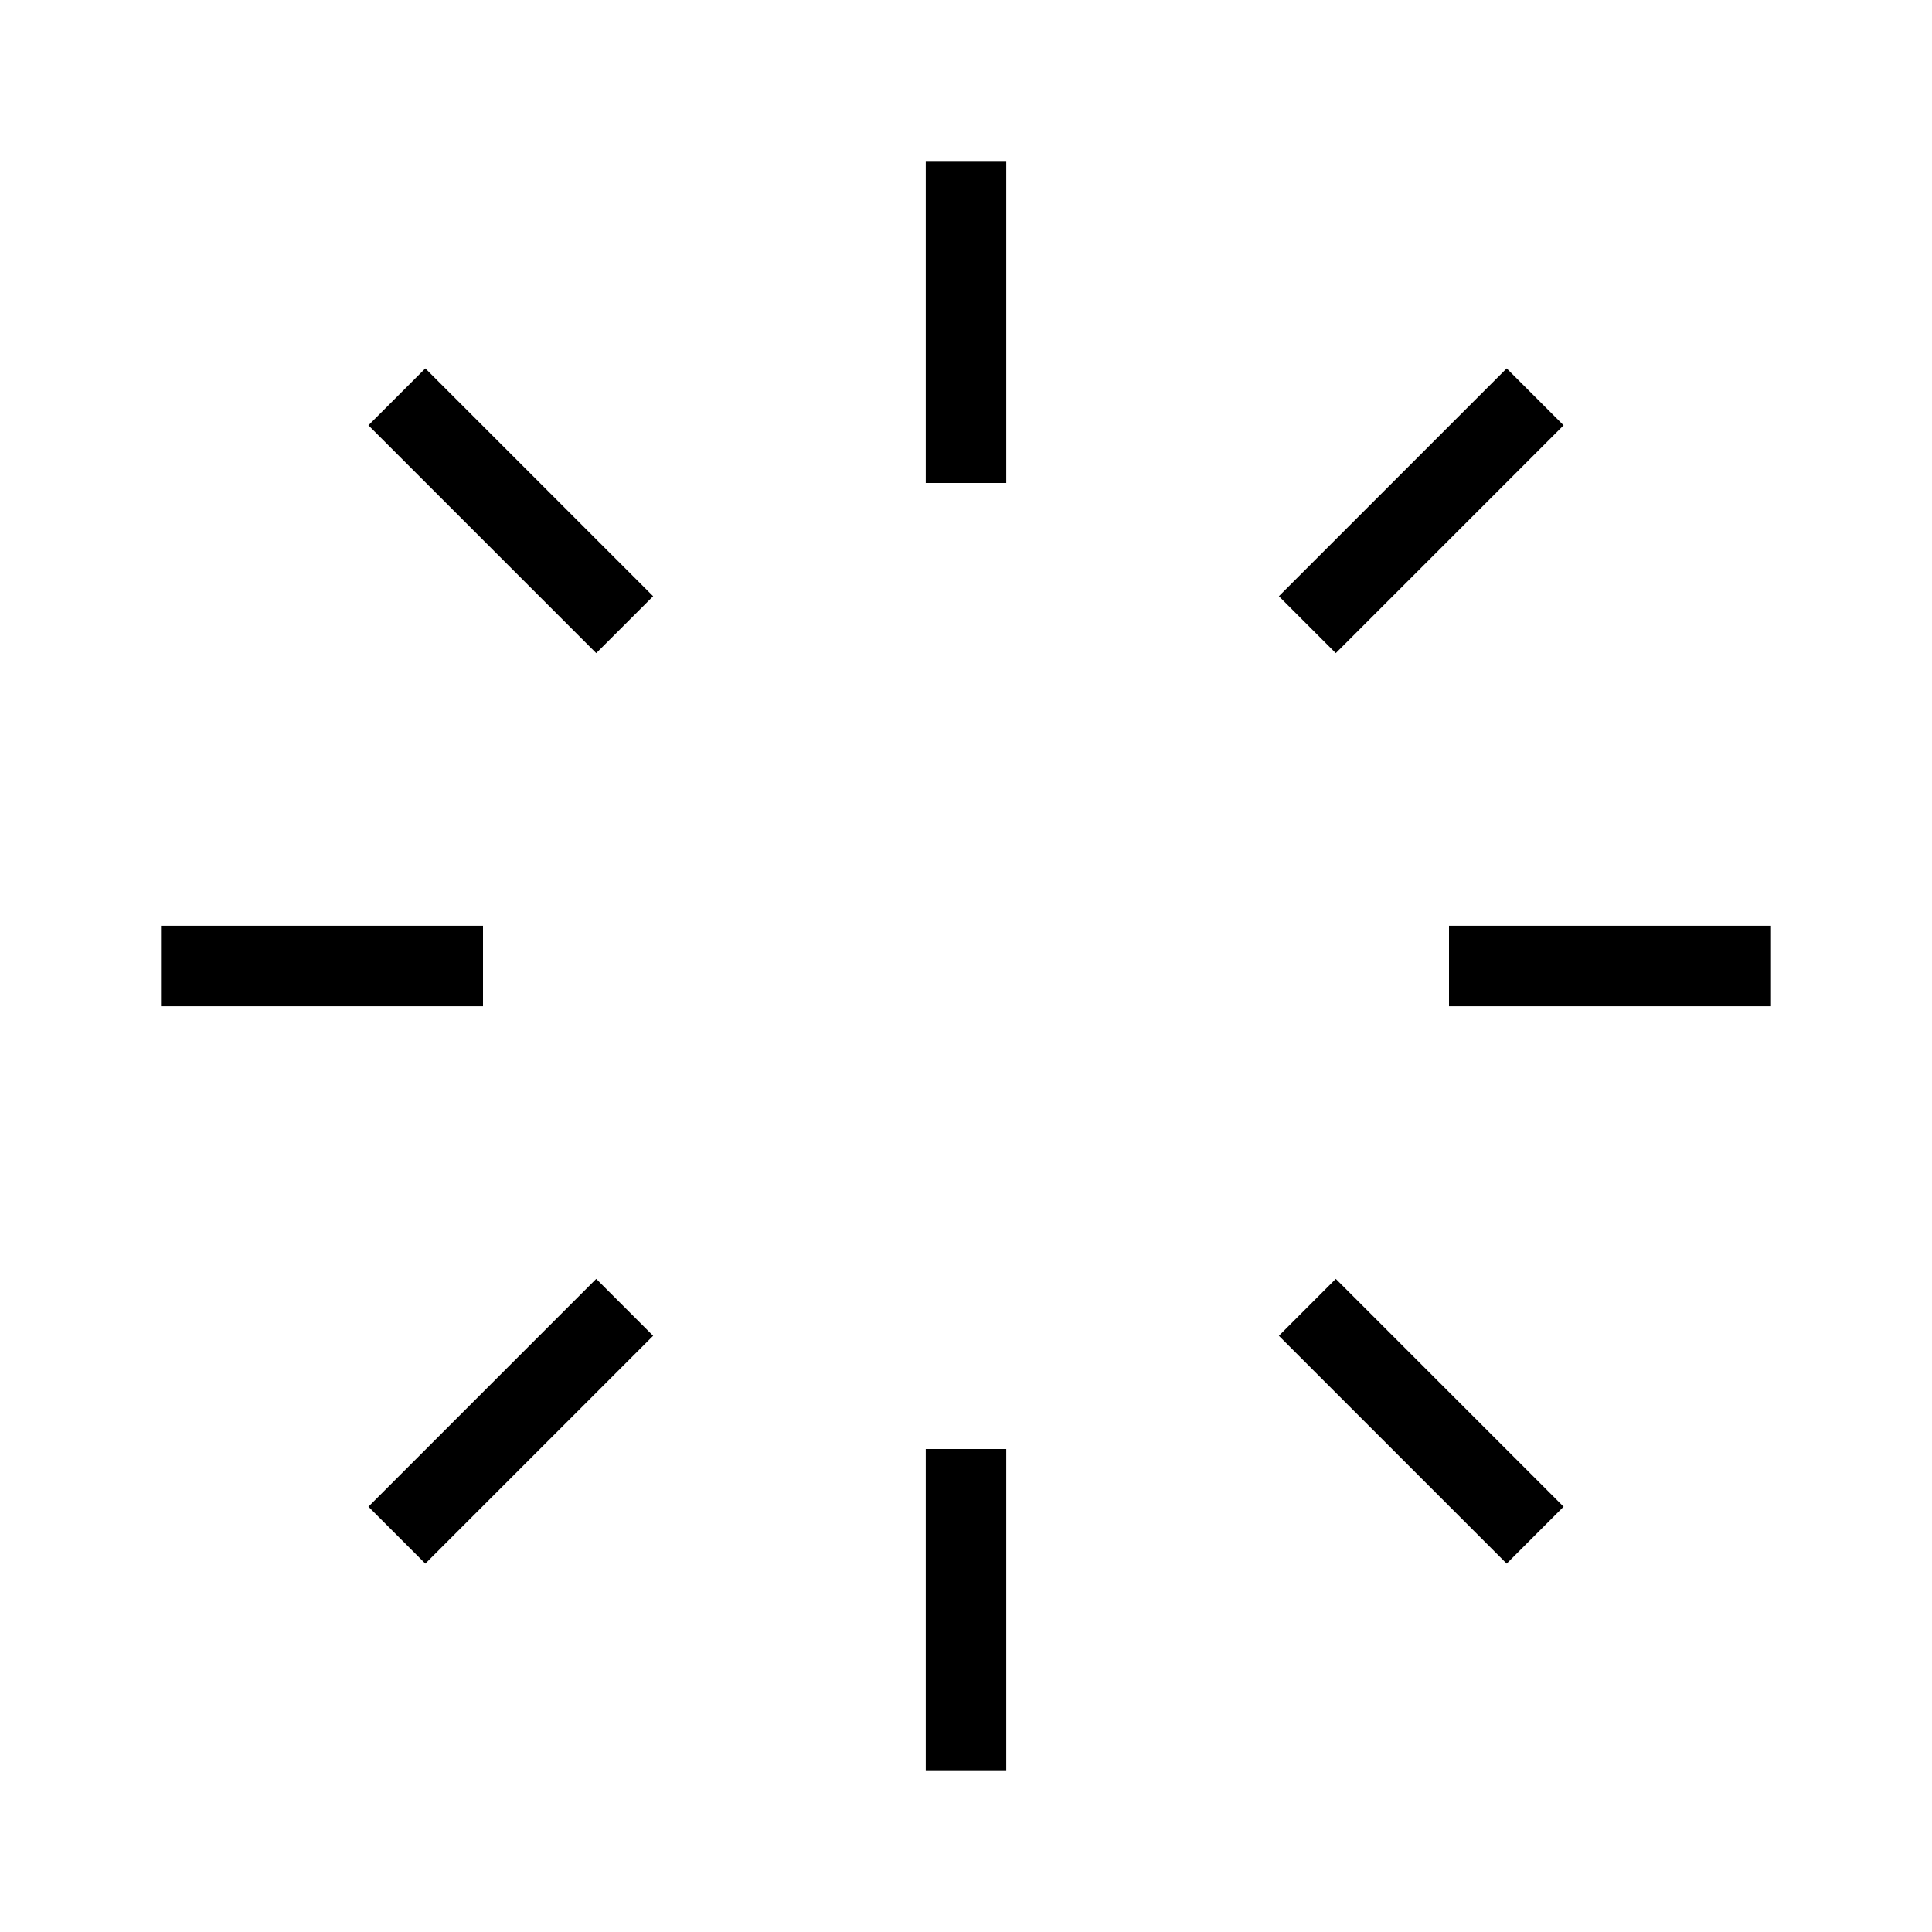
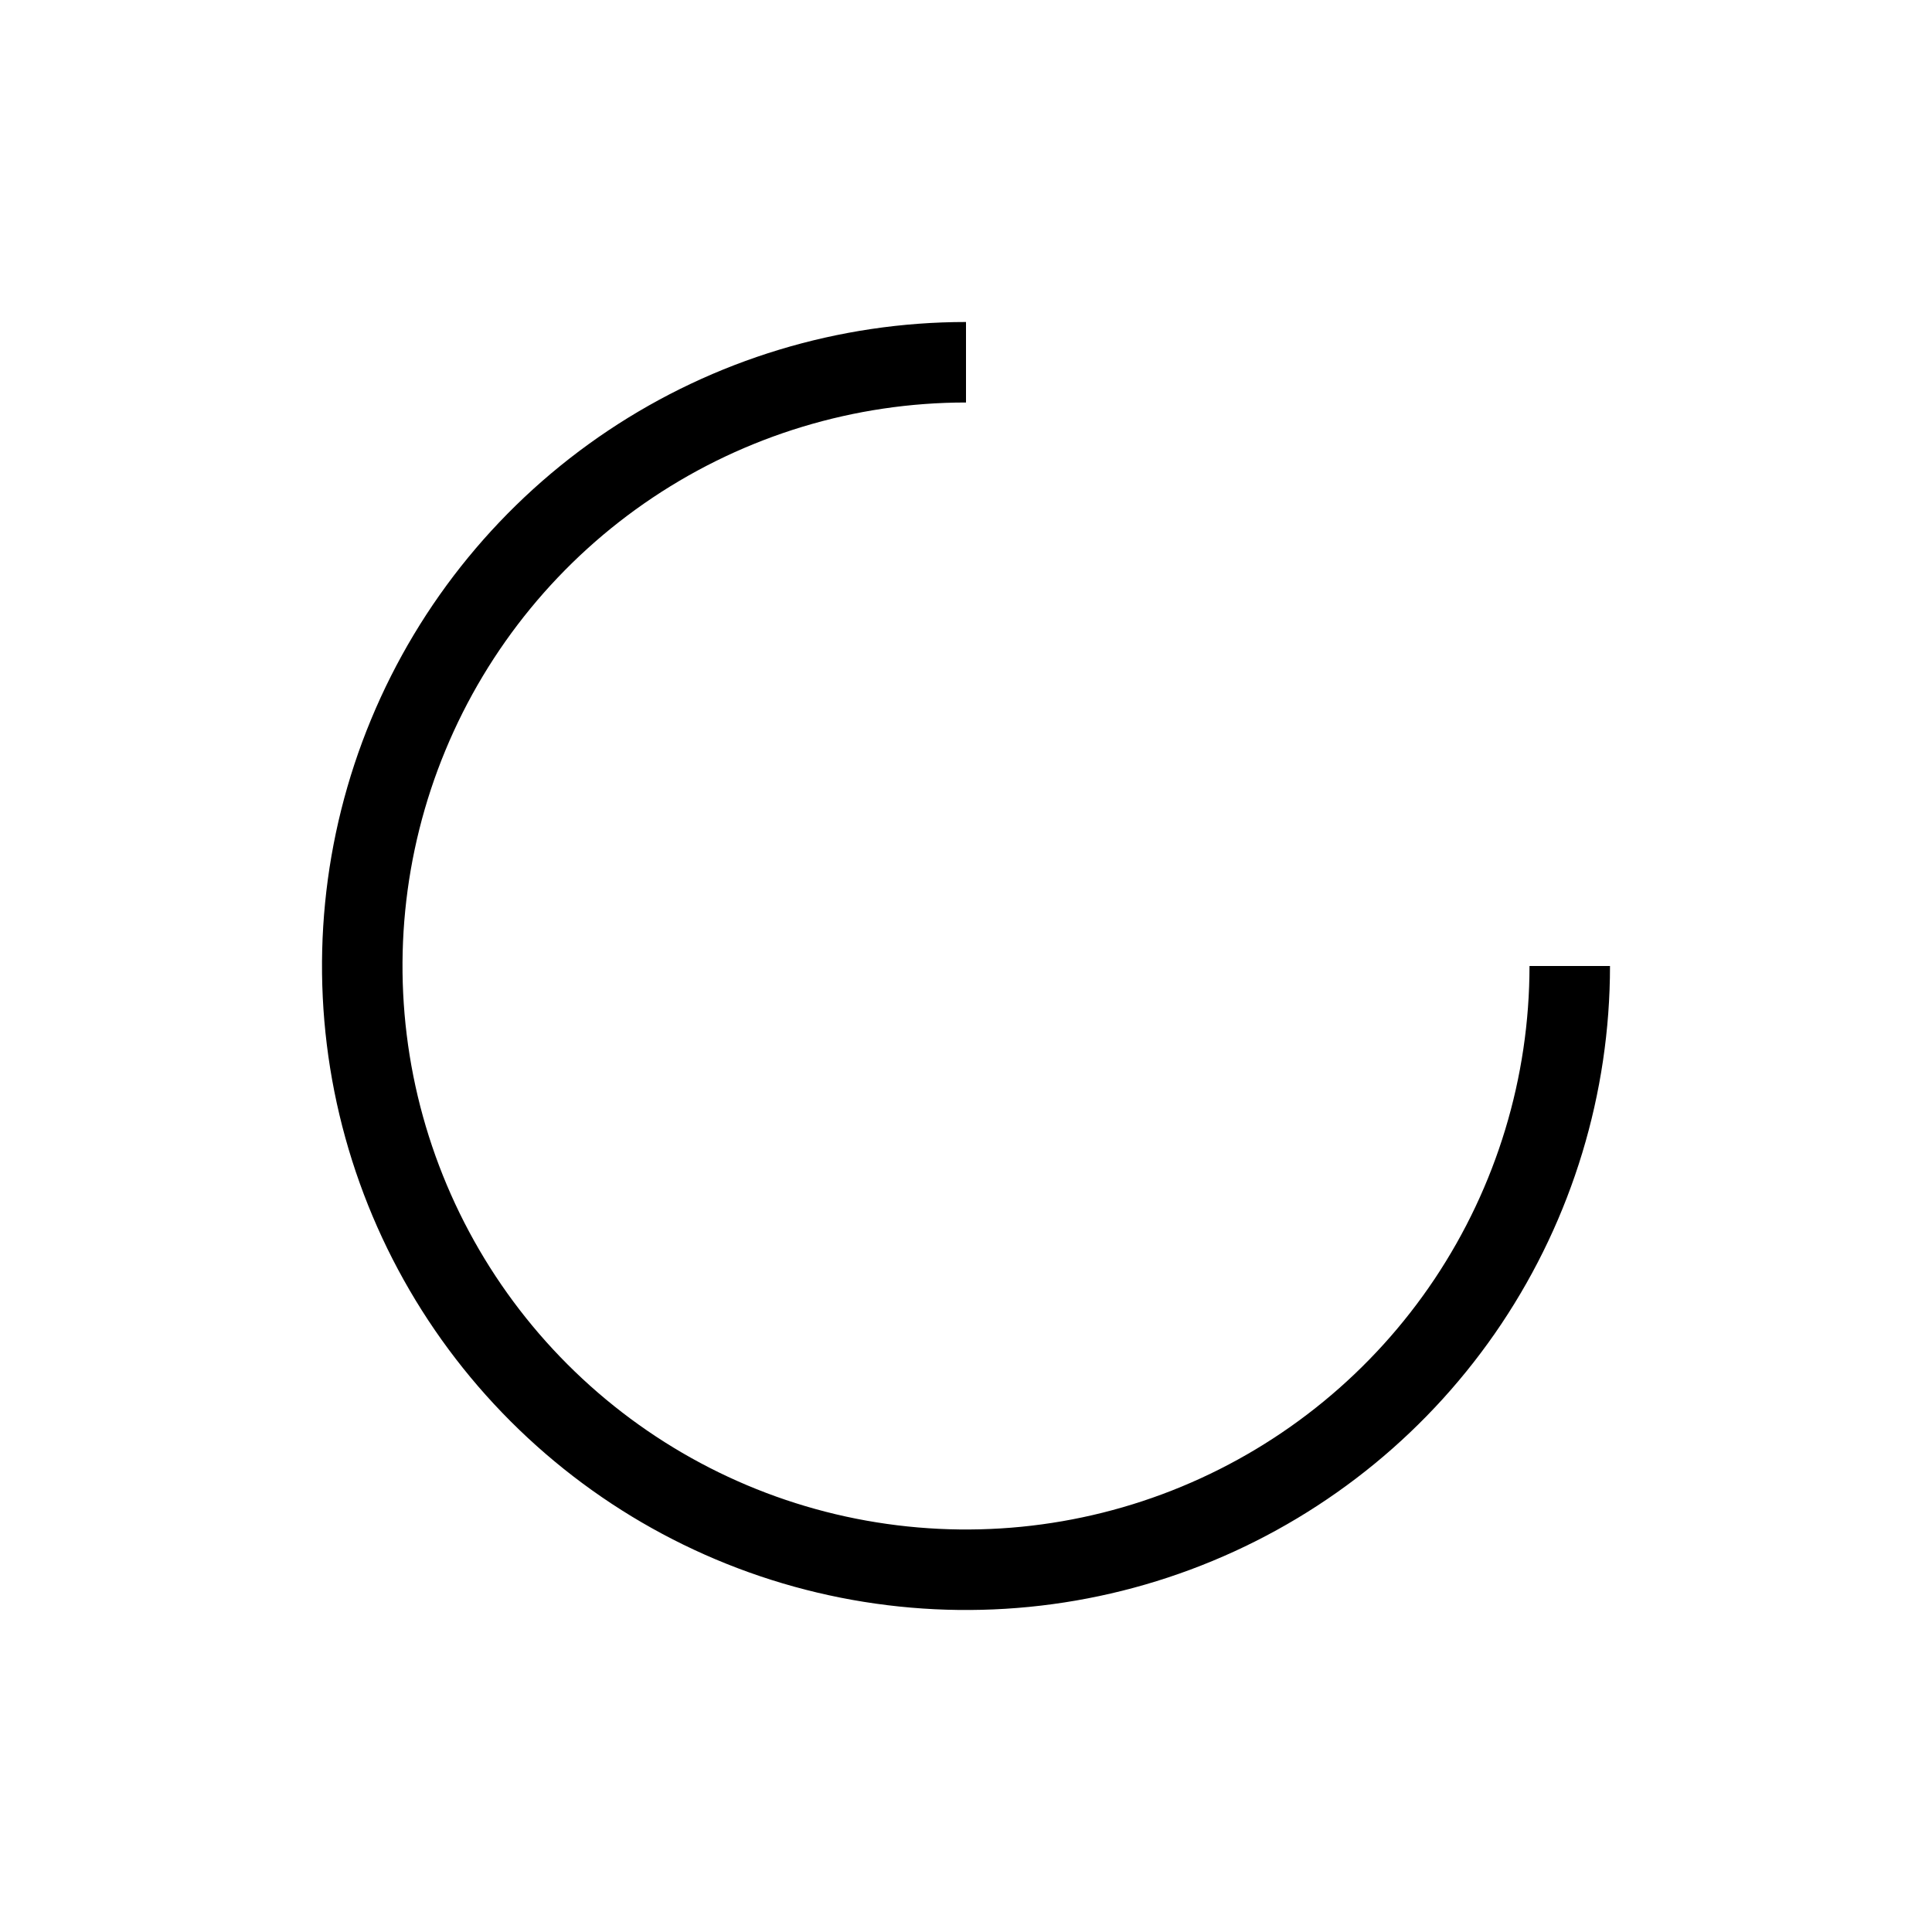
<svg xmlns="http://www.w3.org/2000/svg" width="24" height="24" viewBox="0 0 24 24" fill="none">
-   <path d="M12 2V6" stroke="currentColor" strokeWidth="2" strokeLinecap="round" strokeLinejoin="round" />
-   <path d="M12 18V22" stroke="currentColor" strokeWidth="2" strokeLinecap="round" strokeLinejoin="round" />
-   <path d="M4.93 4.93L7.76 7.76" stroke="currentColor" strokeWidth="2" strokeLinecap="round" strokeLinejoin="round" />
-   <path d="M16.24 16.24L19.07 19.07" stroke="currentColor" strokeWidth="2" strokeLinecap="round" strokeLinejoin="round" />
-   <path d="M2 12H6" stroke="currentColor" strokeWidth="2" strokeLinecap="round" strokeLinejoin="round" />
-   <path d="M18 12H22" stroke="currentColor" strokeWidth="2" strokeLinecap="round" strokeLinejoin="round" />
-   <path d="M4.93 19.07L7.76 16.24" stroke="currentColor" strokeWidth="2" strokeLinecap="round" strokeLinejoin="round" />
-   <path d="M16.24 7.76L19.07 4.93" stroke="currentColor" strokeWidth="2" strokeLinecap="round" strokeLinejoin="round" />
+   <path d="M19.5 12C19.5 13.483 19.06 14.933 18.236 16.167C17.412 17.4 16.241 18.361 14.87 18.929C13.5 19.497 11.992 19.645 10.537 19.356C9.082 19.067 7.746 18.352 6.697 17.303C5.648 16.254 4.934 14.918 4.644 13.463C4.355 12.008 4.503 10.5 5.071 9.13C5.639 7.759 6.6 6.588 7.833 5.764C9.067 4.94 10.517 4.5 12 4.5" stroke="currentColor" />
</svg>
